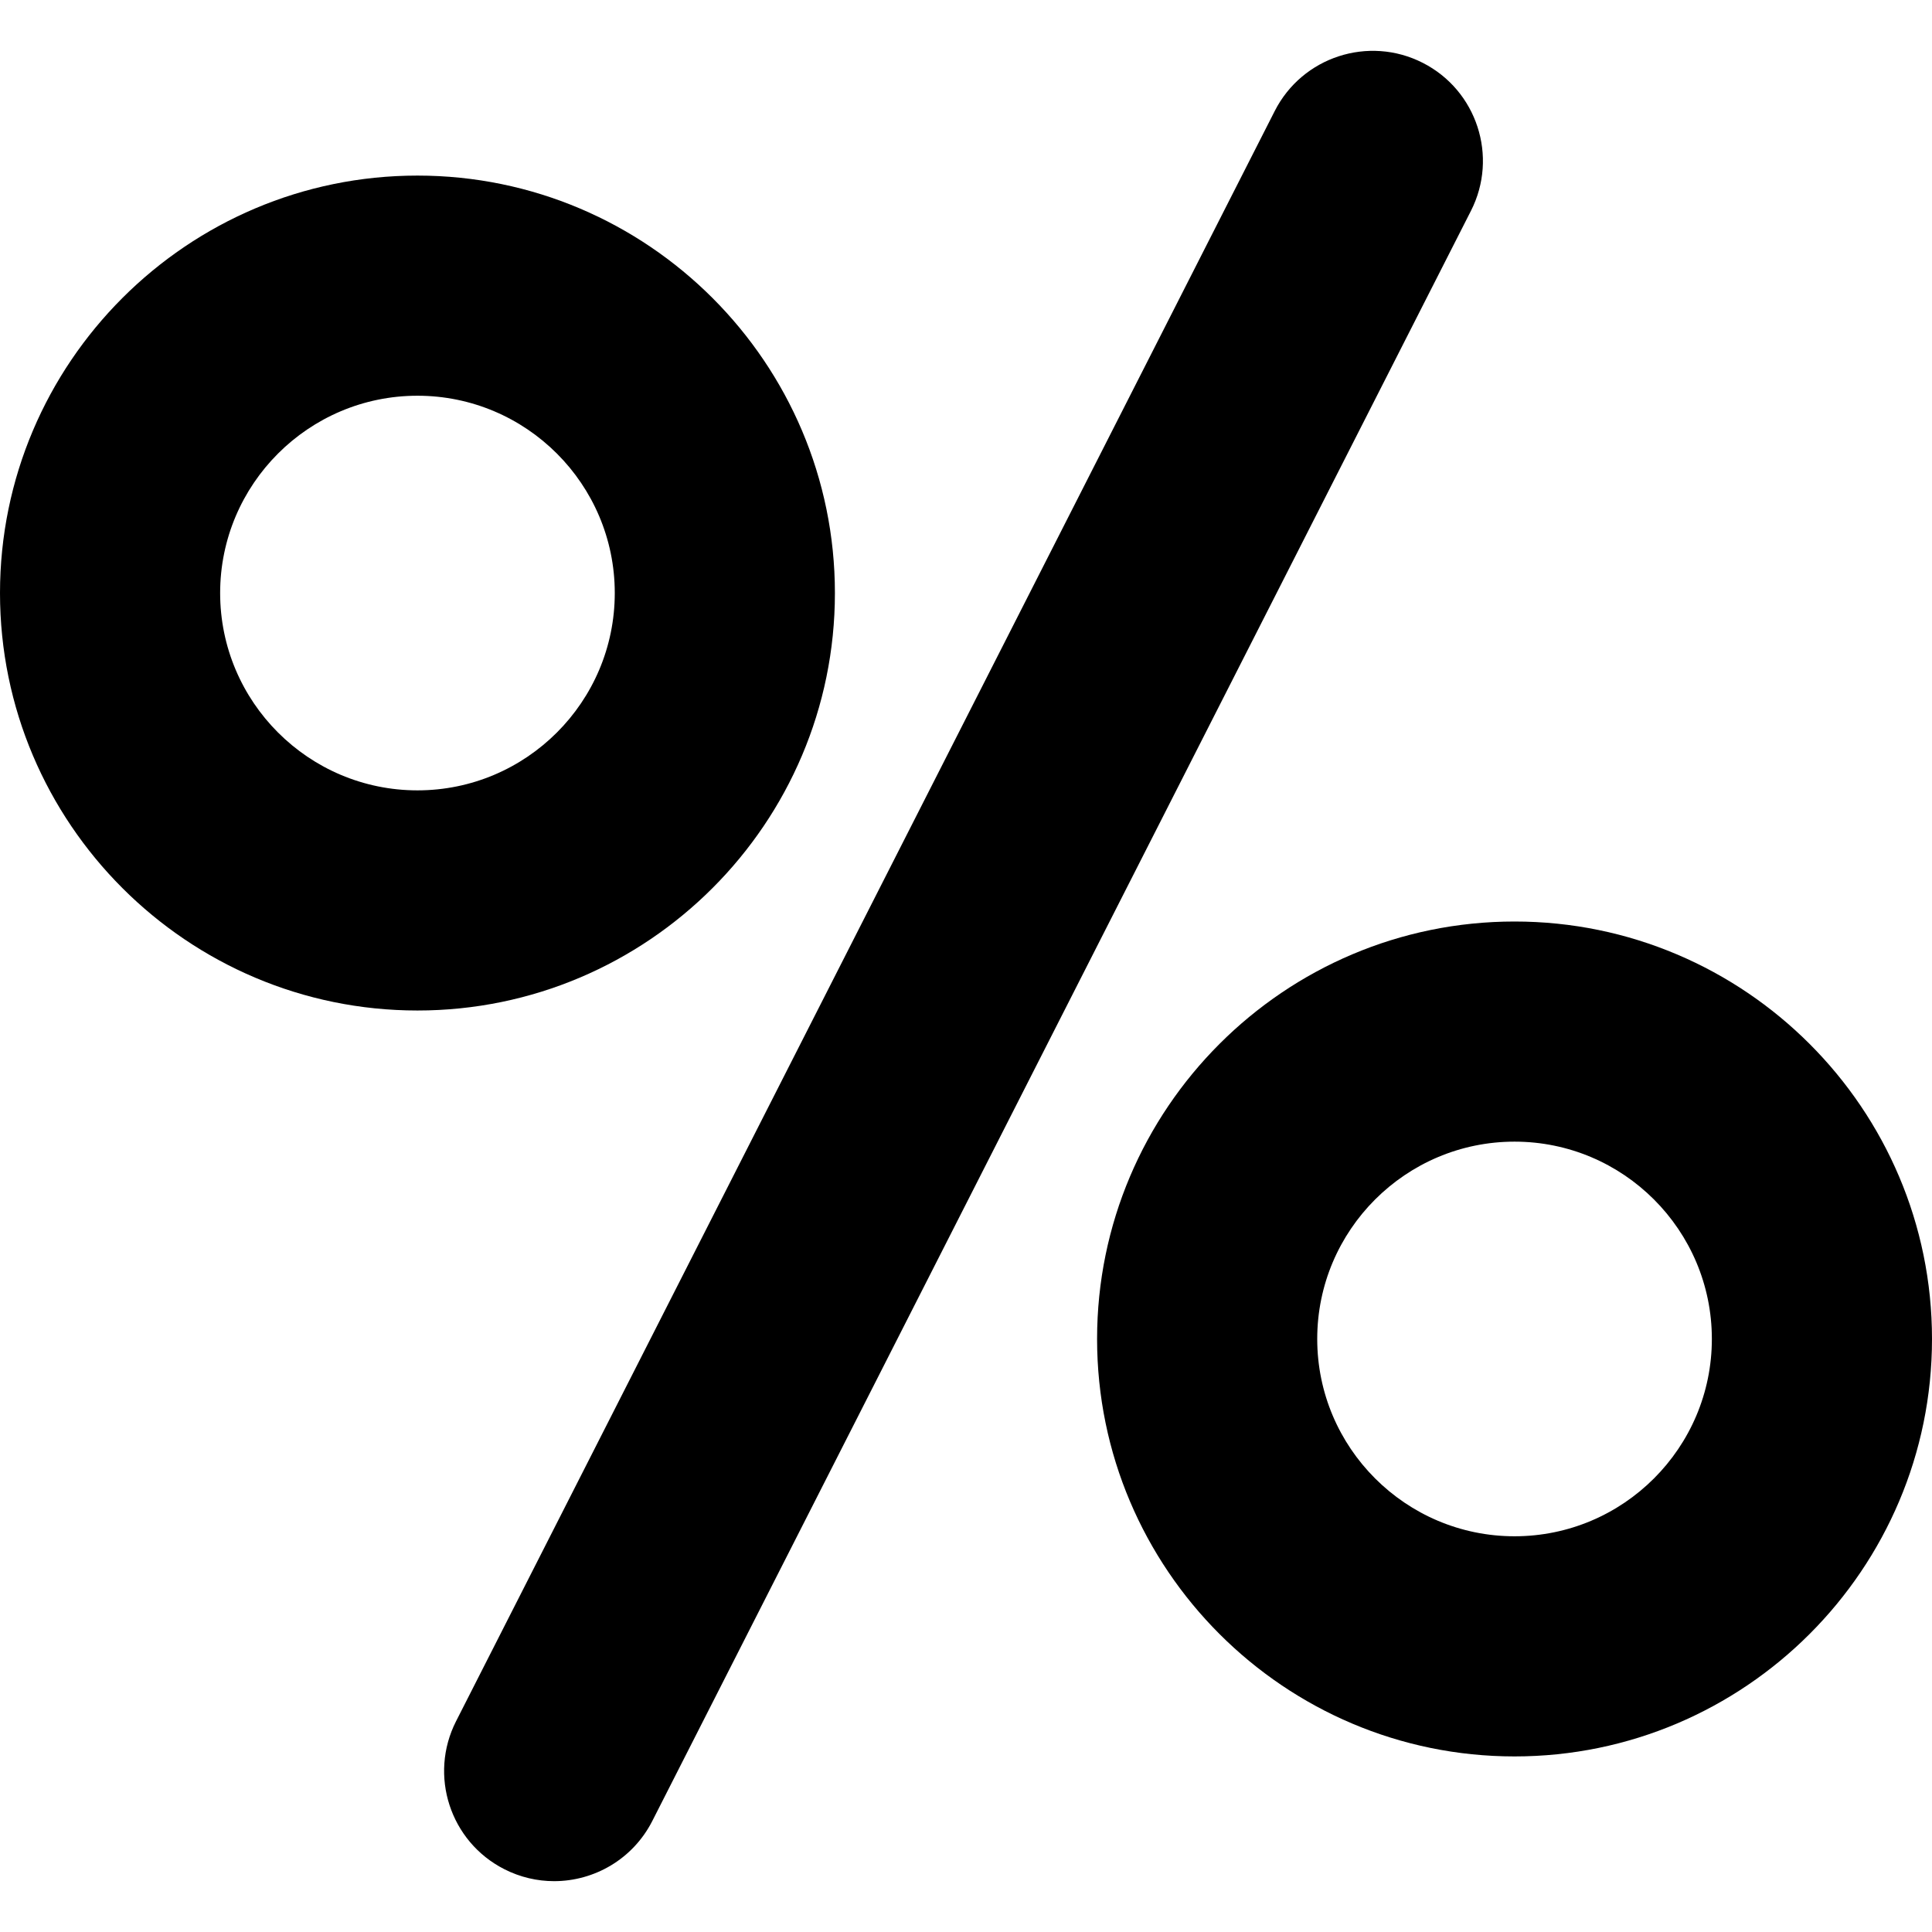
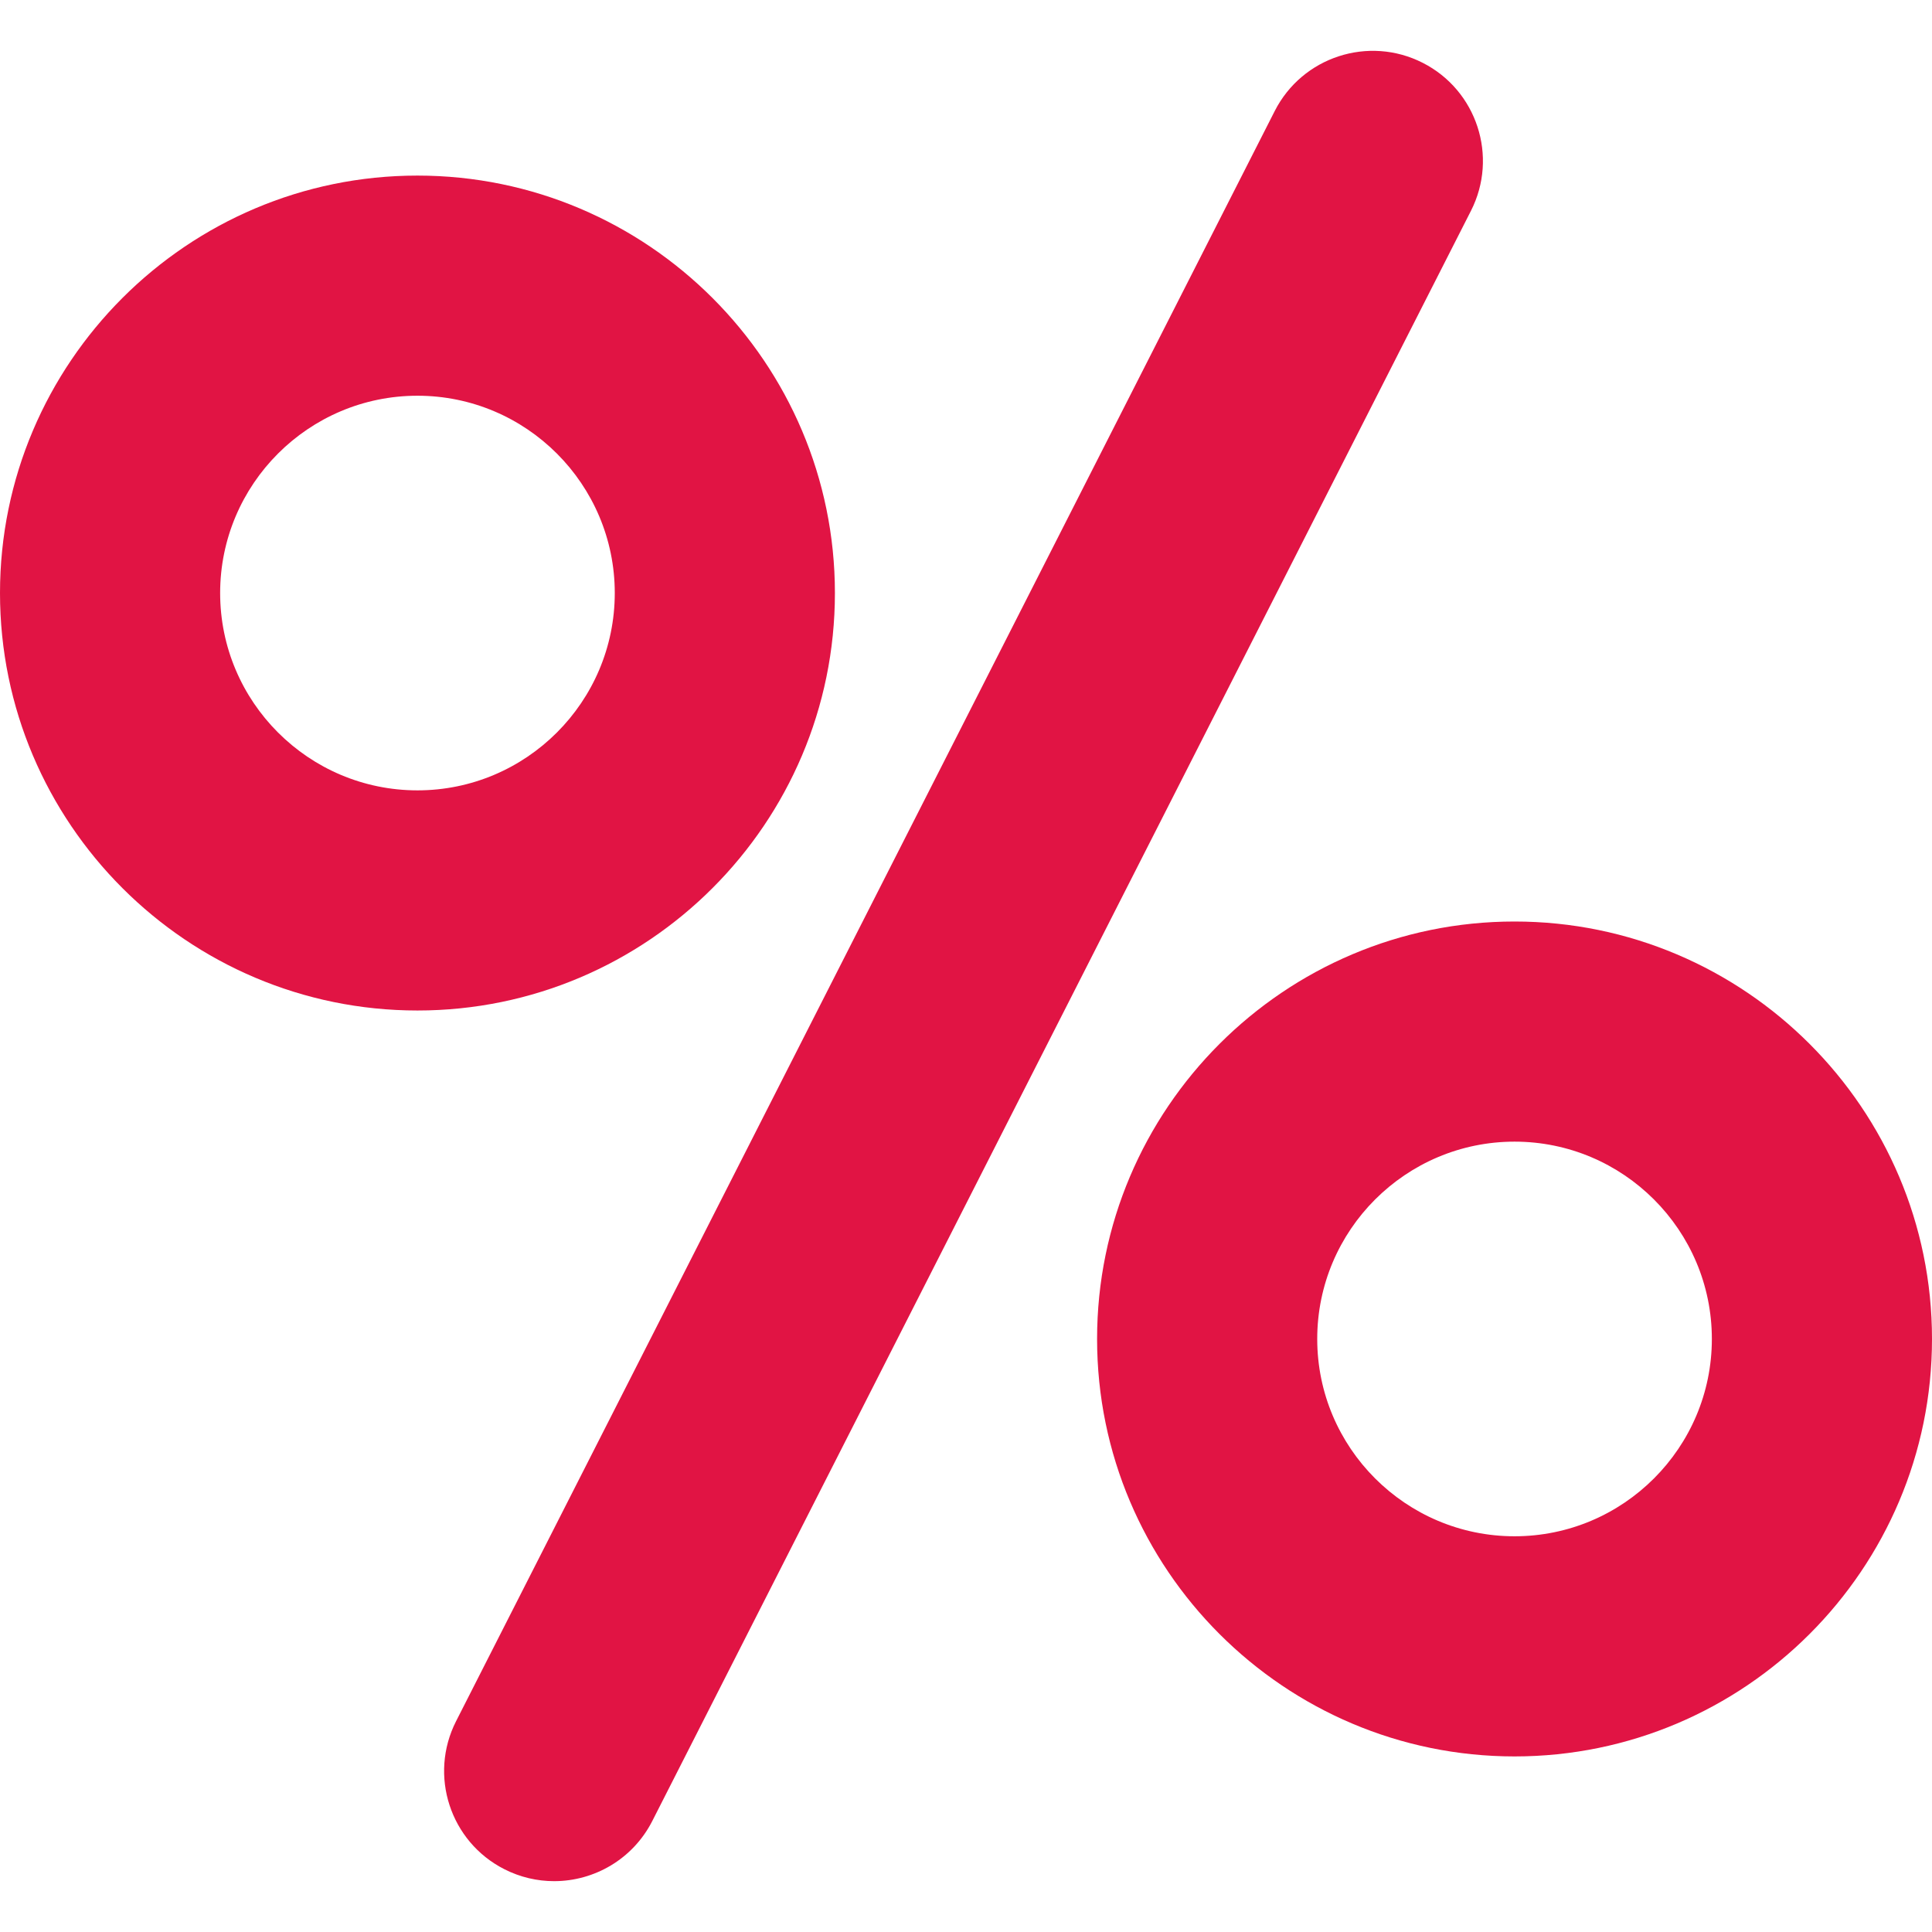
- <svg xmlns="http://www.w3.org/2000/svg" fill="#000000" height="18px" width="18px" version="1.1" id="Capa_1" viewBox="0 0 263.285 263.285" xml:space="preserve">
+ <svg xmlns="http://www.w3.org/2000/svg" fill="#E11444" height="18px" width="18px" version="1.1" id="Capa_1" viewBox="0 0 263.285 263.285" xml:space="preserve">
  <g>
    <path d="M193.882,8.561c-7.383-3.756-16.414-0.813-20.169,6.573L62.153,234.556c-3.755,7.385-0.812,16.414,6.573,20.169   c2.178,1.107,4.499,1.632,6.786,1.632c5.466,0,10.735-2.998,13.383-8.205L200.455,28.73   C204.21,21.345,201.267,12.316,193.882,8.561z" />
    <path d="M113.778,80.818c0-31.369-25.521-56.89-56.89-56.89C25.521,23.928,0,49.449,0,80.818c0,31.368,25.521,56.889,56.889,56.889   C88.258,137.707,113.778,112.186,113.778,80.818z M56.889,107.707C42.063,107.707,30,95.644,30,80.818   c0-14.827,12.063-26.89,26.889-26.89c14.827,0,26.89,12.062,26.89,26.89C83.778,95.644,71.716,107.707,56.889,107.707z" />
    <path d="M206.396,125.58c-31.369,0-56.89,25.521-56.89,56.889c0,31.368,25.52,56.889,56.89,56.889   c31.368,0,56.889-25.52,56.889-56.889C263.285,151.1,237.765,125.58,206.396,125.58z M206.396,209.357   c-14.827,0-26.89-12.063-26.89-26.889c0-14.826,12.063-26.889,26.89-26.889c14.826,0,26.889,12.063,26.889,26.889   C233.285,197.294,221.223,209.357,206.396,209.357z" />
  </g>
</svg>
